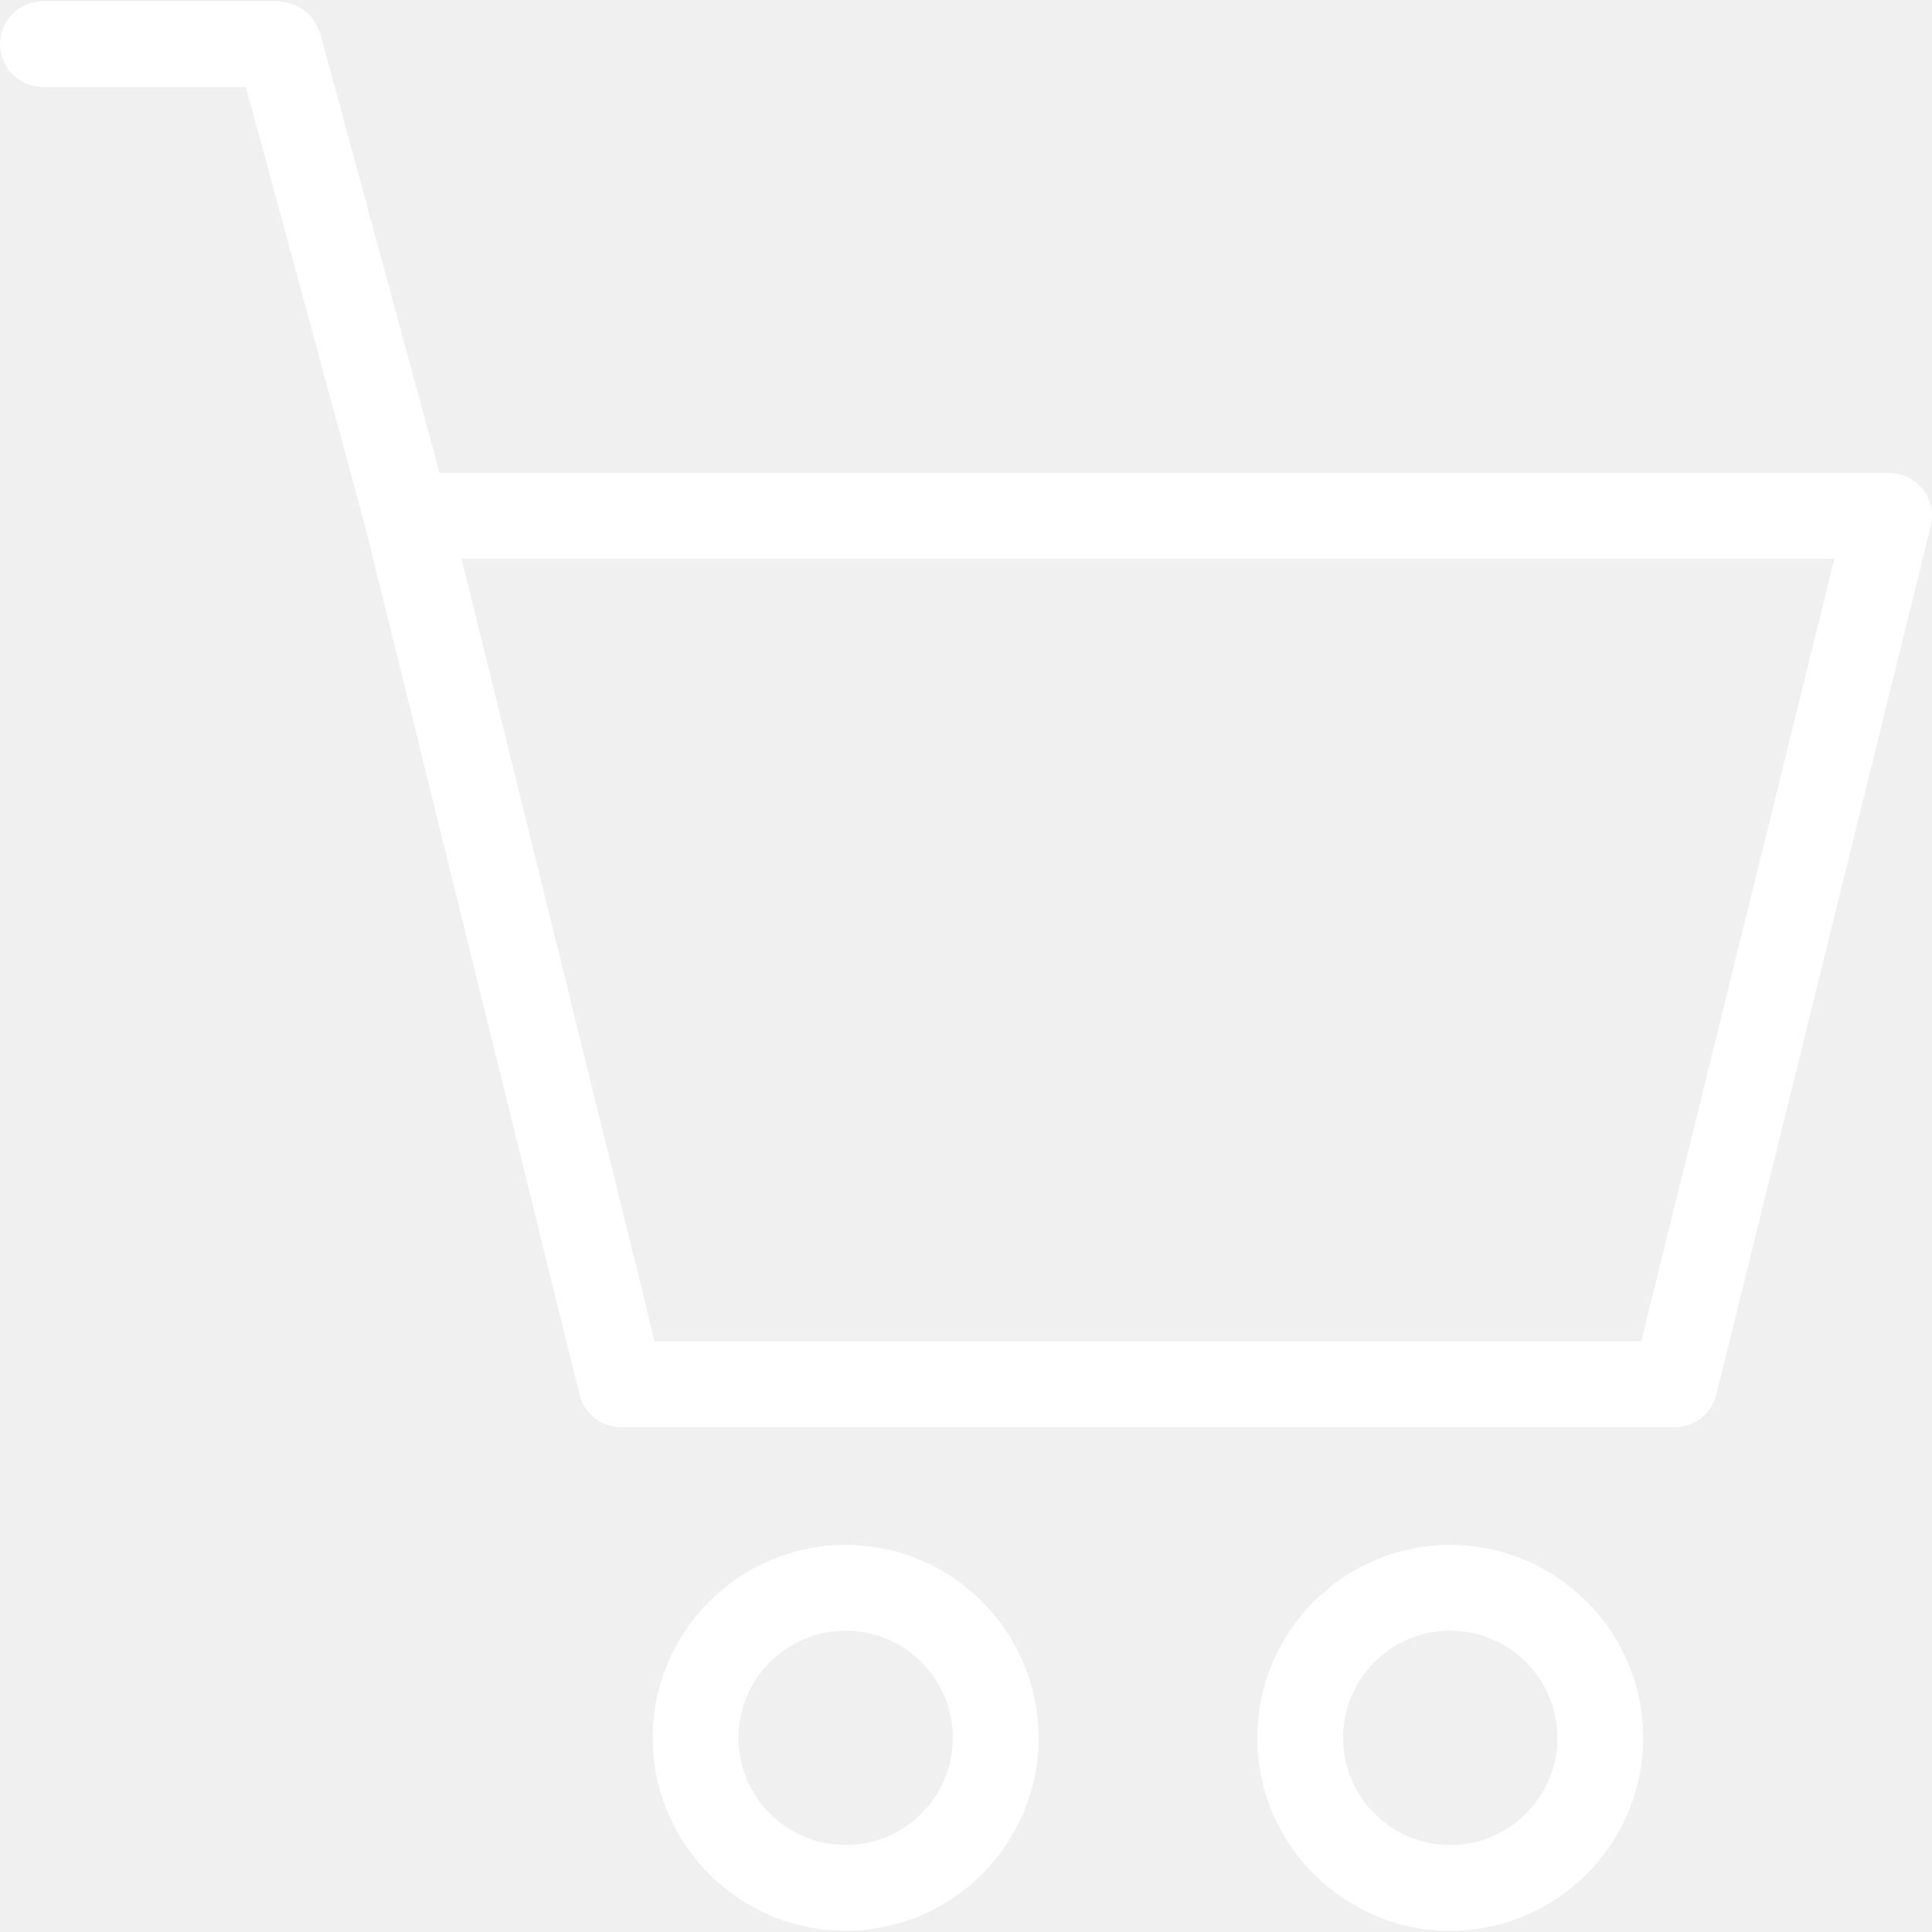
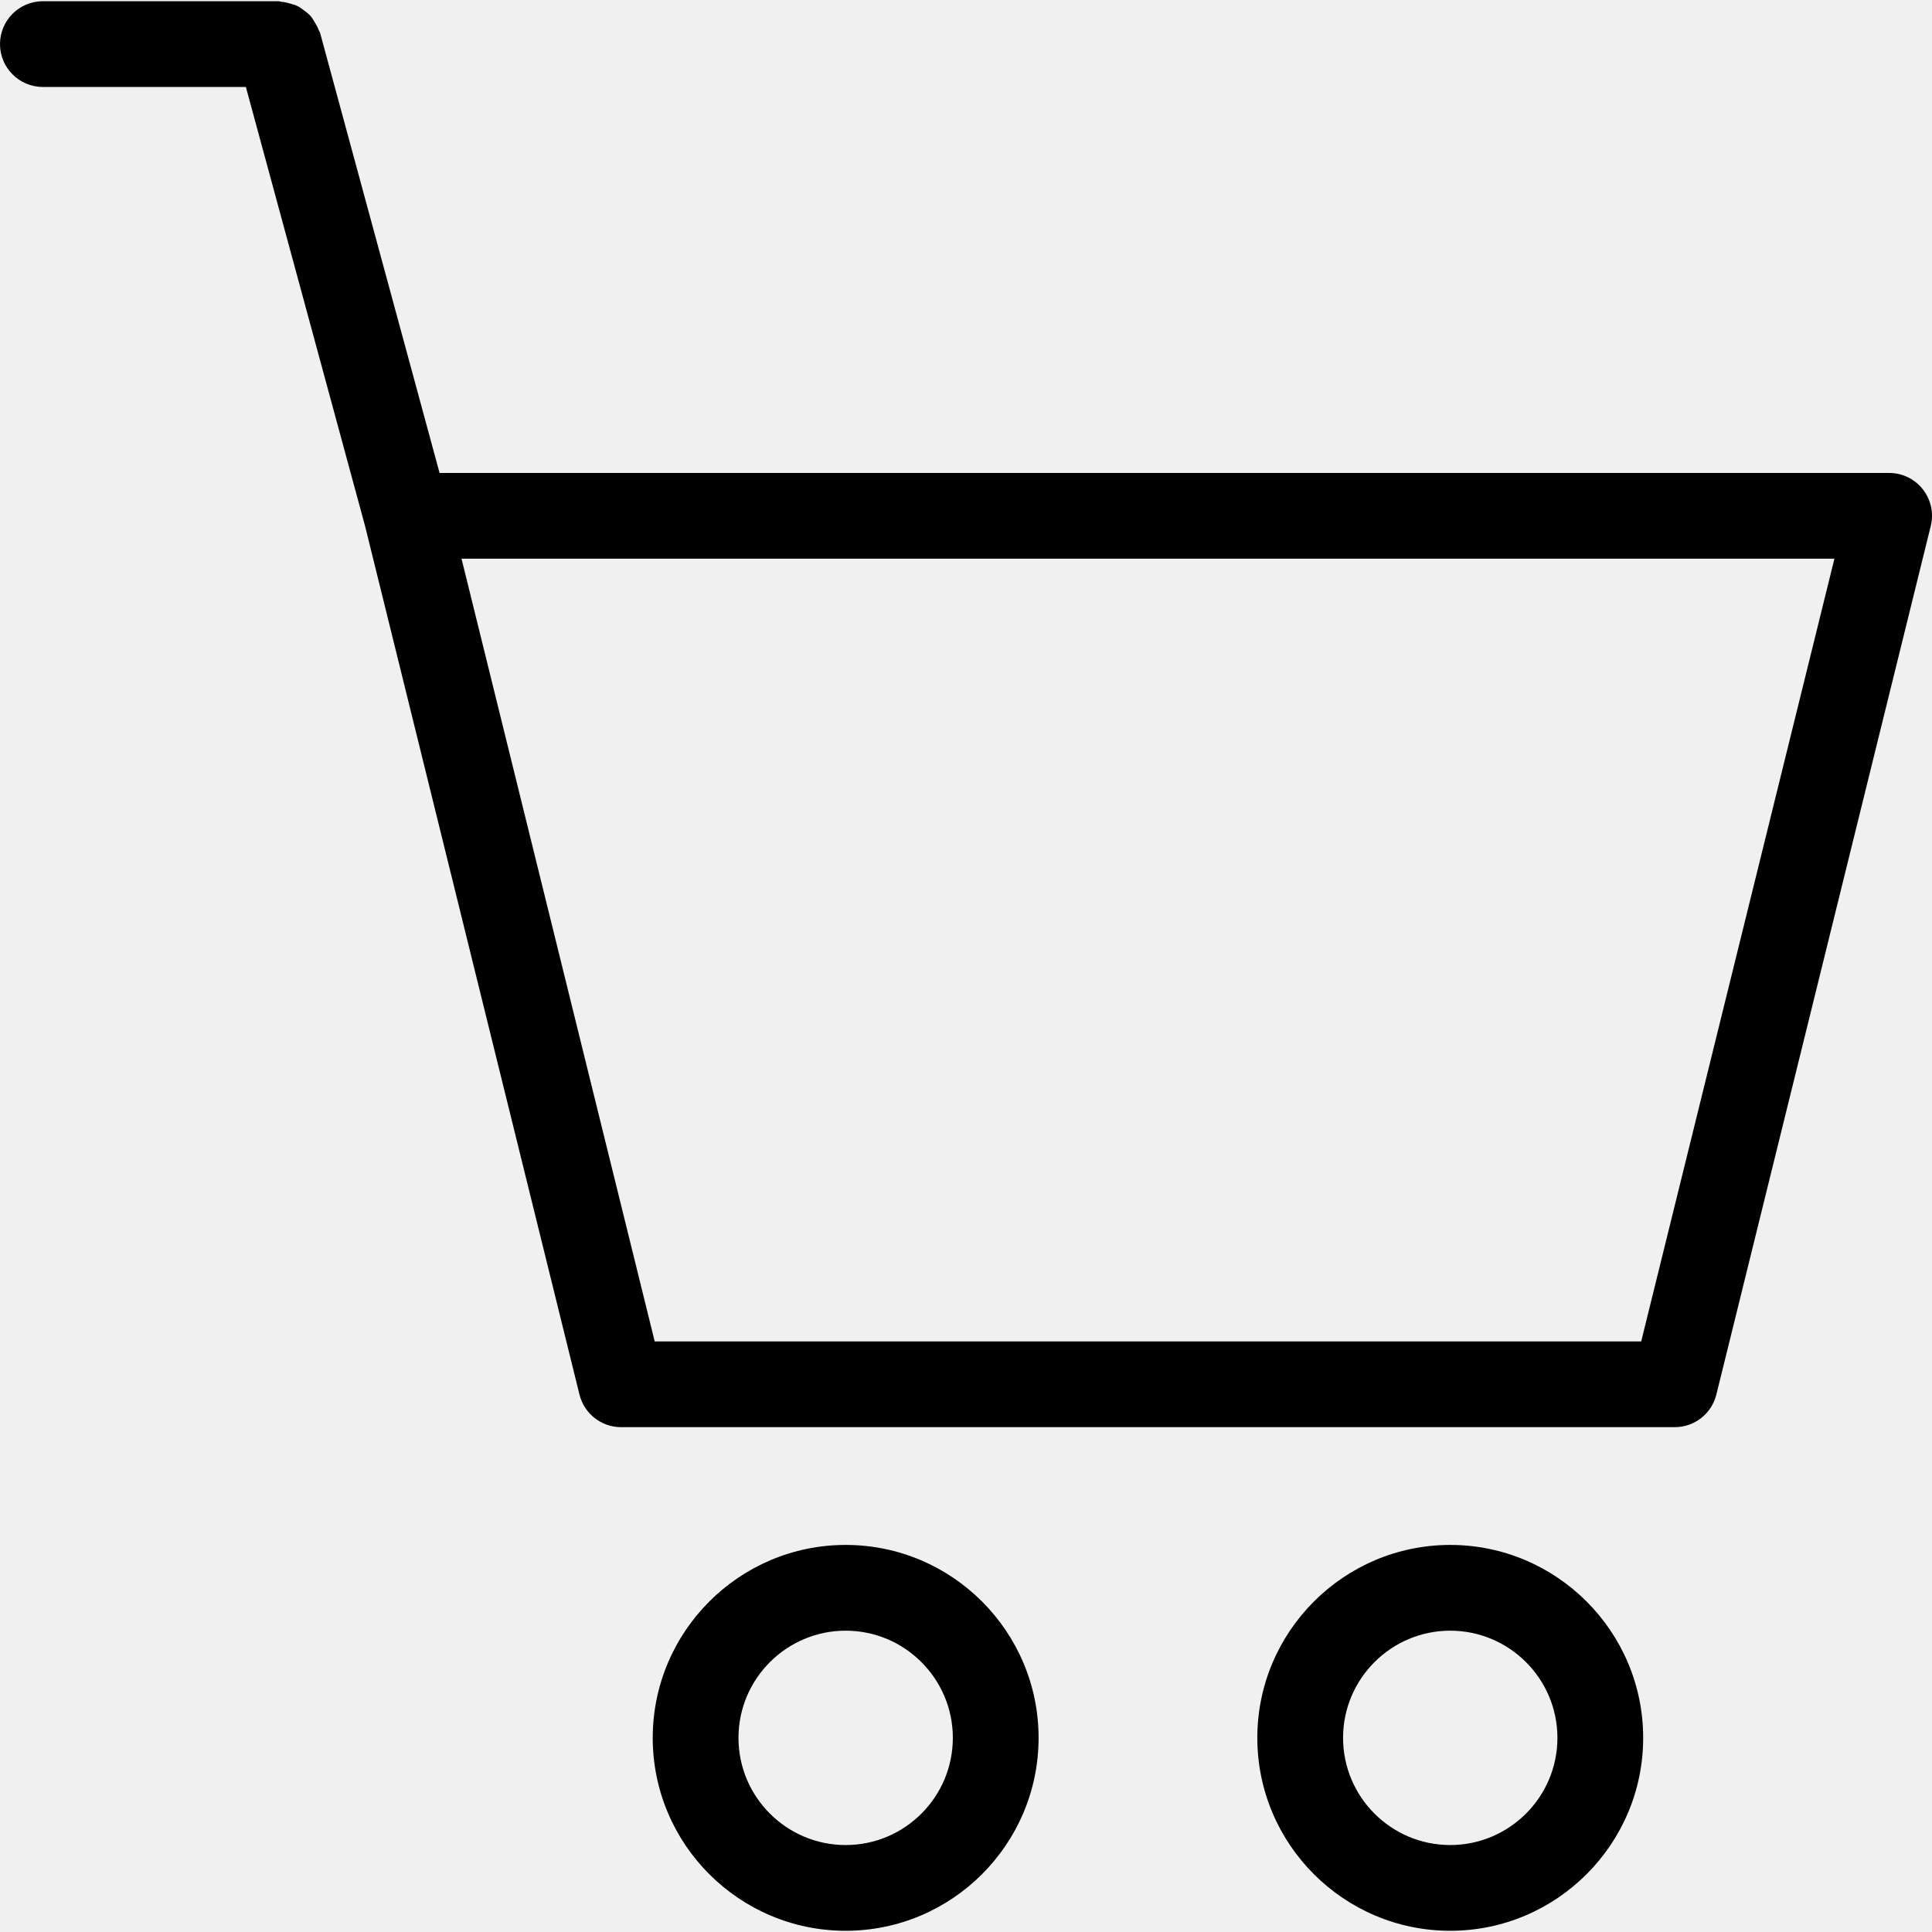
<svg xmlns="http://www.w3.org/2000/svg" version="1.1" id="Capa_1" x="0px" y="0px" viewBox="0 0 366.305 366.305" style="enable-background:new 0 0 366.305 366.305;" xml:space="preserve">
  <g>
    <g>
-       <path style="fill:#FFFFFF; font-weight:bold;" d="M160.336,292.917c-20.167,0-36.579,16.42-36.579,36.579c0,20.167,16.412,36.579,36.579,36.579    s36.579-16.412,36.579-36.579C196.915,309.328,180.511,292.917,160.336,292.917z M160.336,349.817    c-11.201,0-20.321-9.112-20.321-20.321c0-11.201,9.12-20.321,20.321-20.321c11.201,0,20.321,9.12,20.321,20.321    C180.658,340.705,171.545,349.817,160.336,349.817z" />
-       <path style="fill:#FFFFFF; font-weight:bold;" d="M274.965,292.917c-20.167,0-36.579,16.42-36.579,36.579c0,20.167,16.412,36.579,36.579,36.579    c20.159,0,36.579-16.412,36.579-36.579C311.544,309.328,295.124,292.917,274.965,292.917z M274.965,349.817    c-11.209,0-20.321-9.112-20.321-20.321c0-11.201,9.112-20.321,20.321-20.321c11.193,0,20.321,9.12,20.321,20.321    C295.287,340.705,286.158,349.817,274.965,349.817z" />
-       <path style="fill:#FFFFFF; font-weight:bold;" d="M364.575,92.783c-1.536-1.967-3.894-3.113-6.397-3.113H83.342L60.688,6.23    c-0.049-0.179-0.179-0.317-0.244-0.488c-0.179-0.528-0.447-0.992-0.732-1.463c-0.268-0.447-0.512-0.886-0.853-1.268    c-0.333-0.382-0.723-0.667-1.13-0.975C57.306,1.711,56.9,1.394,56.42,1.158c-0.447-0.228-0.927-0.341-1.422-0.488    c-0.528-0.154-1.04-0.284-1.601-0.325c-0.195-0.008-0.358-0.114-0.561-0.114H8.129C3.642,0.231,0,3.873,0,8.36    s3.642,8.129,8.129,8.129h38.489l22.622,83.334l40.627,164.579c0.894,3.633,4.154,6.186,7.893,6.186h199.768    c3.739,0,6.991-2.544,7.893-6.186l40.643-164.652C366.672,97.319,366.119,94.758,364.575,92.783z M311.17,254.33H124.131    L87.504,105.927h260.301L311.17,254.33z" />
+       <path style=" font-weight:bold;" d="M160.336,292.917c-20.167,0-36.579,16.42-36.579,36.579c0,20.167,16.412,36.579,36.579,36.579    s36.579-16.412,36.579-36.579C196.915,309.328,180.511,292.917,160.336,292.917z M160.336,349.817    c-11.201,0-20.321-9.112-20.321-20.321c0-11.201,9.12-20.321,20.321-20.321c11.201,0,20.321,9.12,20.321,20.321    C180.658,340.705,171.545,349.817,160.336,349.817z" />
+       <path style=" font-weight:bold;" d="M274.965,292.917c-20.167,0-36.579,16.42-36.579,36.579c0,20.167,16.412,36.579,36.579,36.579    c20.159,0,36.579-16.412,36.579-36.579C311.544,309.328,295.124,292.917,274.965,292.917z M274.965,349.817    c-11.209,0-20.321-9.112-20.321-20.321c0-11.201,9.112-20.321,20.321-20.321c11.193,0,20.321,9.12,20.321,20.321    C295.287,340.705,286.158,349.817,274.965,349.817z" />
+       <path style=" font-weight:bold;" d="M364.575,92.783c-1.536-1.967-3.894-3.113-6.397-3.113H83.342L60.688,6.23    c-0.049-0.179-0.179-0.317-0.244-0.488c-0.179-0.528-0.447-0.992-0.732-1.463c-0.268-0.447-0.512-0.886-0.853-1.268    c-0.333-0.382-0.723-0.667-1.13-0.975C57.306,1.711,56.9,1.394,56.42,1.158c-0.447-0.228-0.927-0.341-1.422-0.488    c-0.528-0.154-1.04-0.284-1.601-0.325c-0.195-0.008-0.358-0.114-0.561-0.114H8.129C3.642,0.231,0,3.873,0,8.36    s3.642,8.129,8.129,8.129h38.489l22.622,83.334l40.627,164.579c0.894,3.633,4.154,6.186,7.893,6.186h199.768    c3.739,0,6.991-2.544,7.893-6.186l40.643-164.652C366.672,97.319,366.119,94.758,364.575,92.783z M311.17,254.33H124.131    L87.504,105.927h260.301L311.17,254.33z" />
    </g>
  </g>
  <g>
</g>
  <g>
</g>
  <g>
</g>
  <g>
</g>
  <g>
</g>
  <g>
</g>
  <g>
</g>
  <g>
</g>
  <g>
</g>
  <g>
</g>
  <g>
</g>
  <g>
</g>
  <g>
</g>
  <g>
</g>
  <g>
</g>
</svg>
